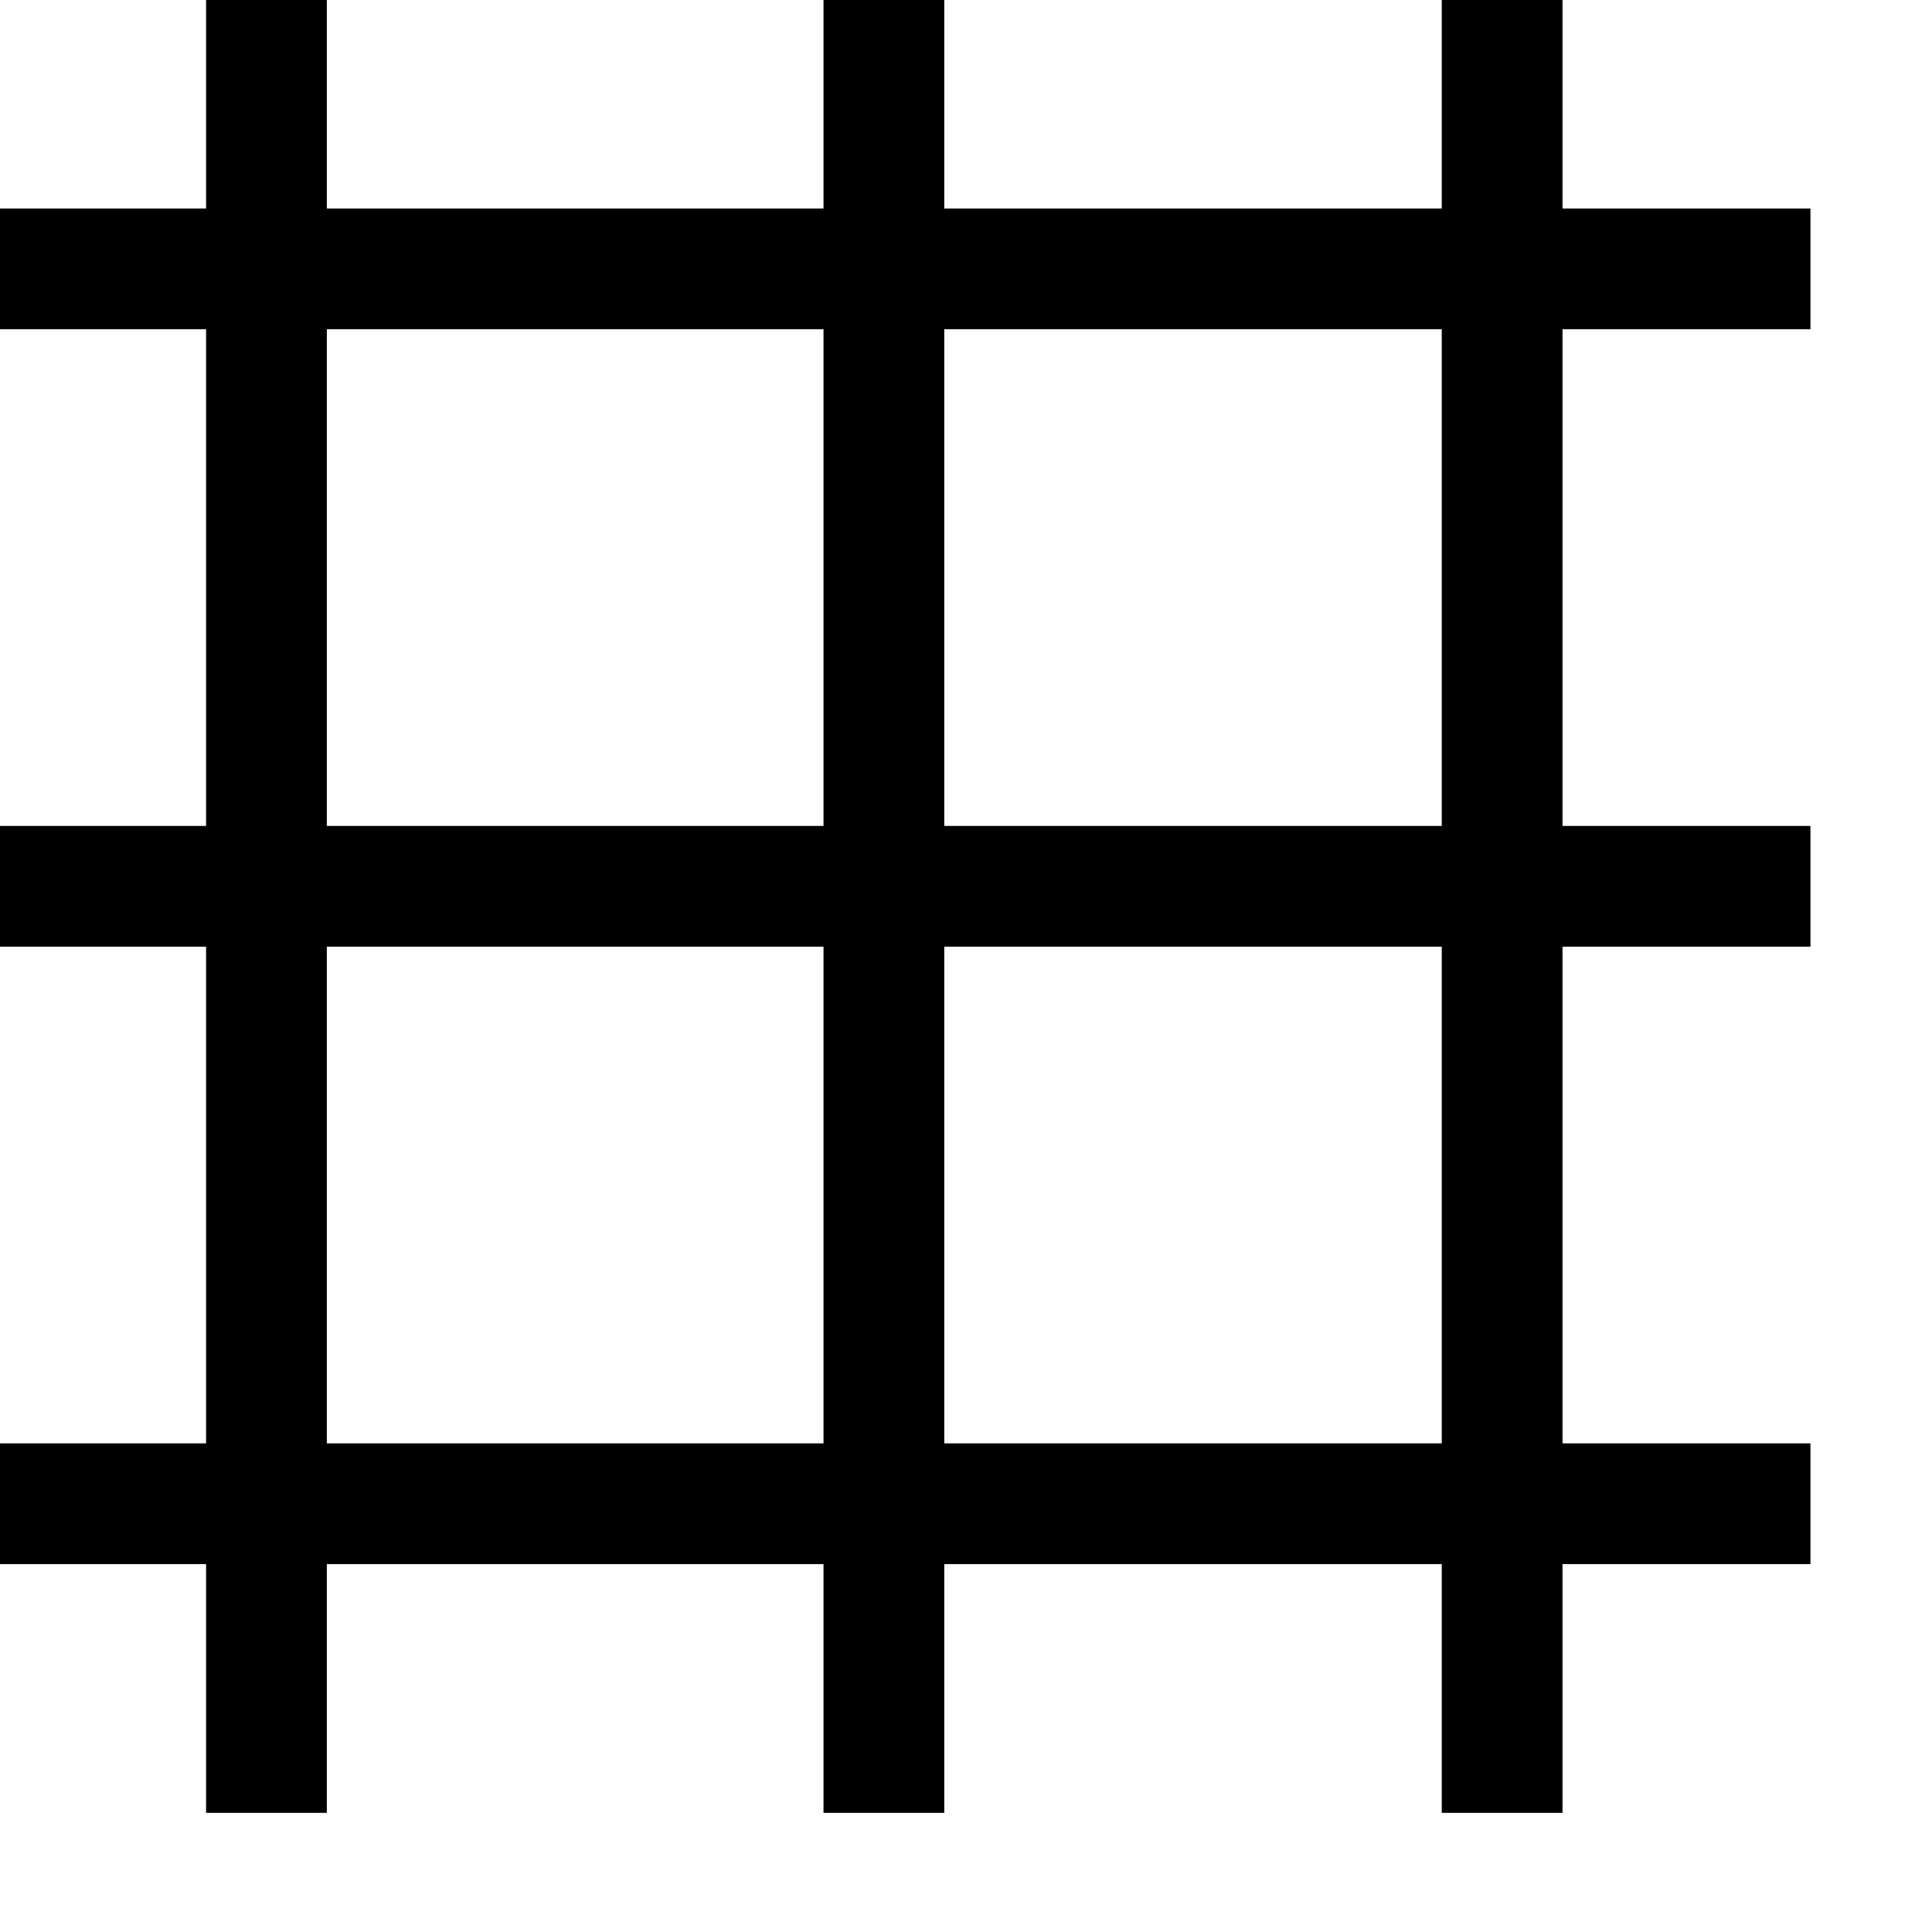
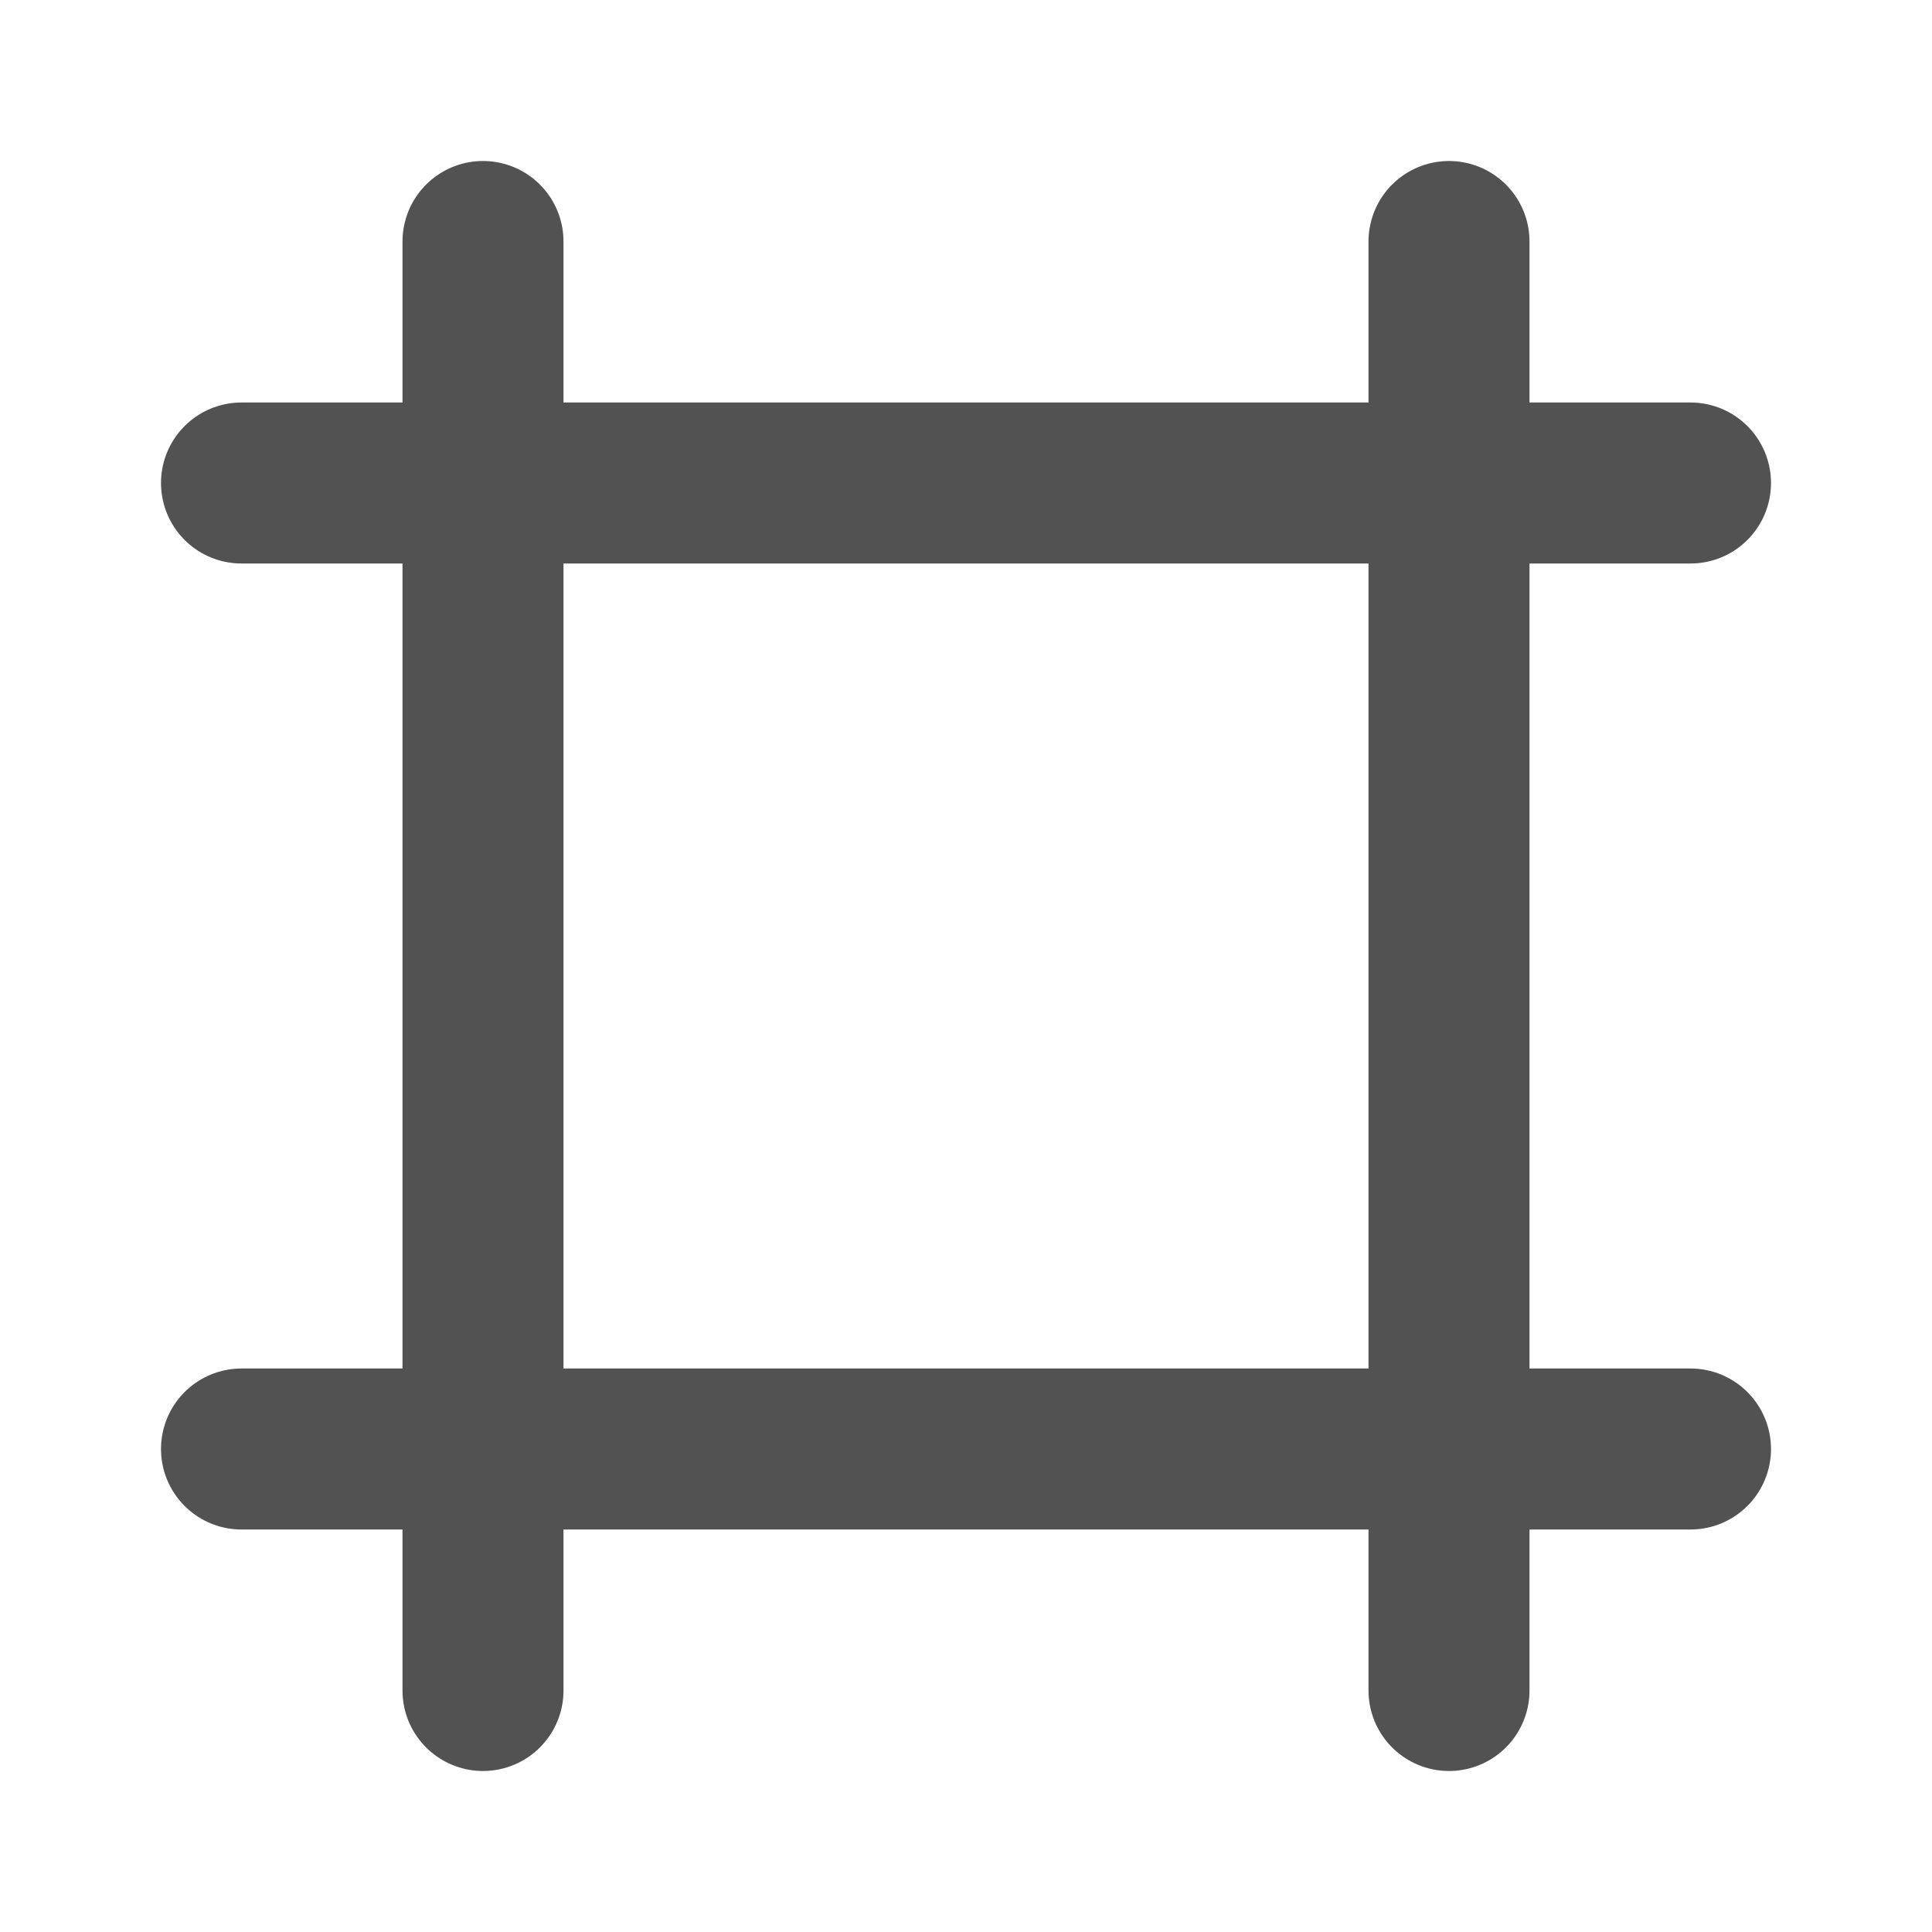
- <svg xmlns="http://www.w3.org/2000/svg" viewBox="1 1 24 24" stroke-width="1.5" width="24" height="24" color="#000000">
-   <defs>
-     <style>.cls-637b8d40f95e86b59c57a2dc-1{fill:none;stroke:currentColor;stroke-miterlimit:10;}</style>
-   </defs>
-   <g id="roll_brush" data-name="roll brush">
-     <line class="cls-637b8d40f95e86b59c57a2dc-1" x1="0.47" y1="4.34" x2="23.49" y2="4.34" />
-     <line class="cls-637b8d40f95e86b59c57a2dc-1" x1="0.47" y1="12.01" x2="23.49" y2="12.01" />
-     <line class="cls-637b8d40f95e86b59c57a2dc-1" x1="0.47" y1="19.68" x2="23.49" y2="19.68" />
-     <line class="cls-637b8d40f95e86b59c57a2dc-1" x1="19.66" y1="0.5" x2="19.66" y2="23.52" />
-     <line class="cls-637b8d40f95e86b59c57a2dc-1" x1="11.98" y1="0.5" x2="11.98" y2="23.52" />
-     <line class="cls-637b8d40f95e86b59c57a2dc-1" x1="4.31" y1="0.5" x2="4.31" y2="23.52" />
+ <svg xmlns="http://www.w3.org/2000/svg" width="64px" height="64px" viewBox="0 0 24 24" fill="none" stroke="#525252">
+   <g id="SVGRepo_bgCarrier" stroke-width="0" />
+   <g id="SVGRepo_tracerCarrier" stroke-linecap="round" stroke-linejoin="round" />
+   <g id="SVGRepo_iconCarrier">
+     <path d="M18 21L18 3" stroke="#525252" stroke-width="2" stroke-linecap="round" stroke-linejoin="round" />
+     <path d="M6 21L6 3" stroke="#525252" stroke-width="2" stroke-linecap="round" stroke-linejoin="round" />
+     <path d="M21 6L3 6" stroke="#525252" stroke-width="2" stroke-linecap="round" stroke-linejoin="round" />
+     <path d="M3 18L21 18" stroke="#525252" stroke-width="2" stroke-linecap="round" stroke-linejoin="round" />
  </g>
</svg>
